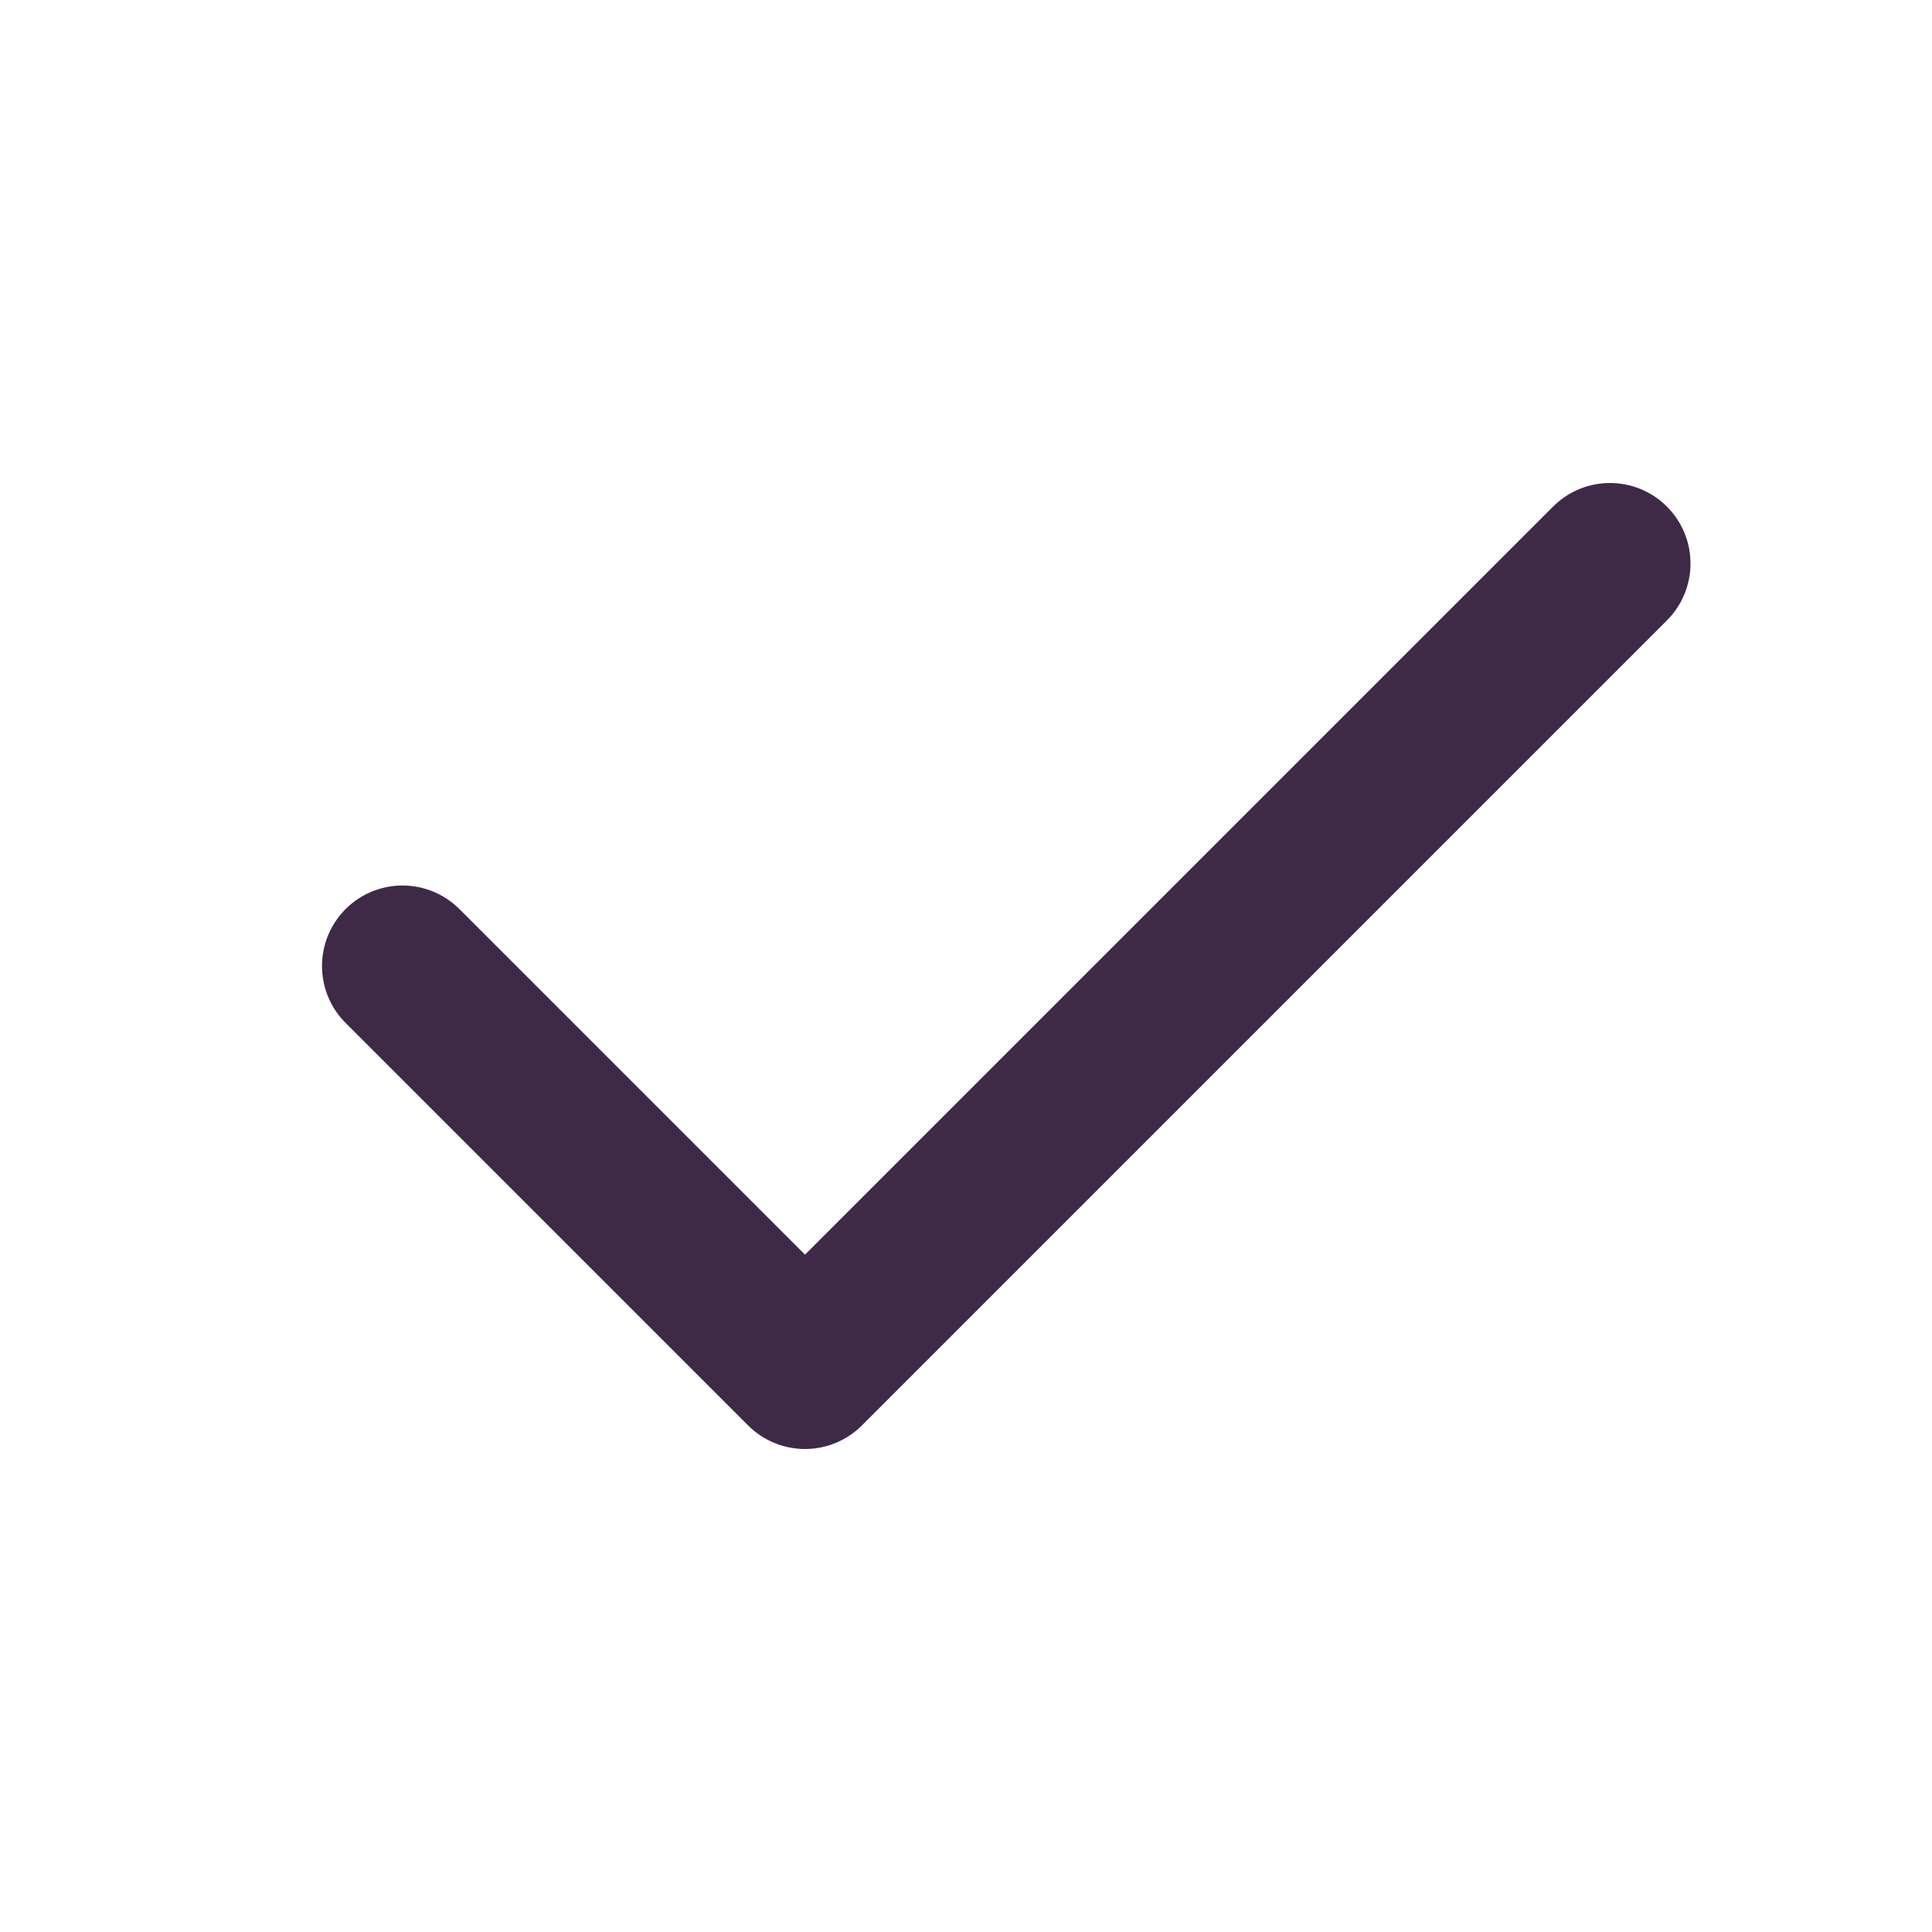
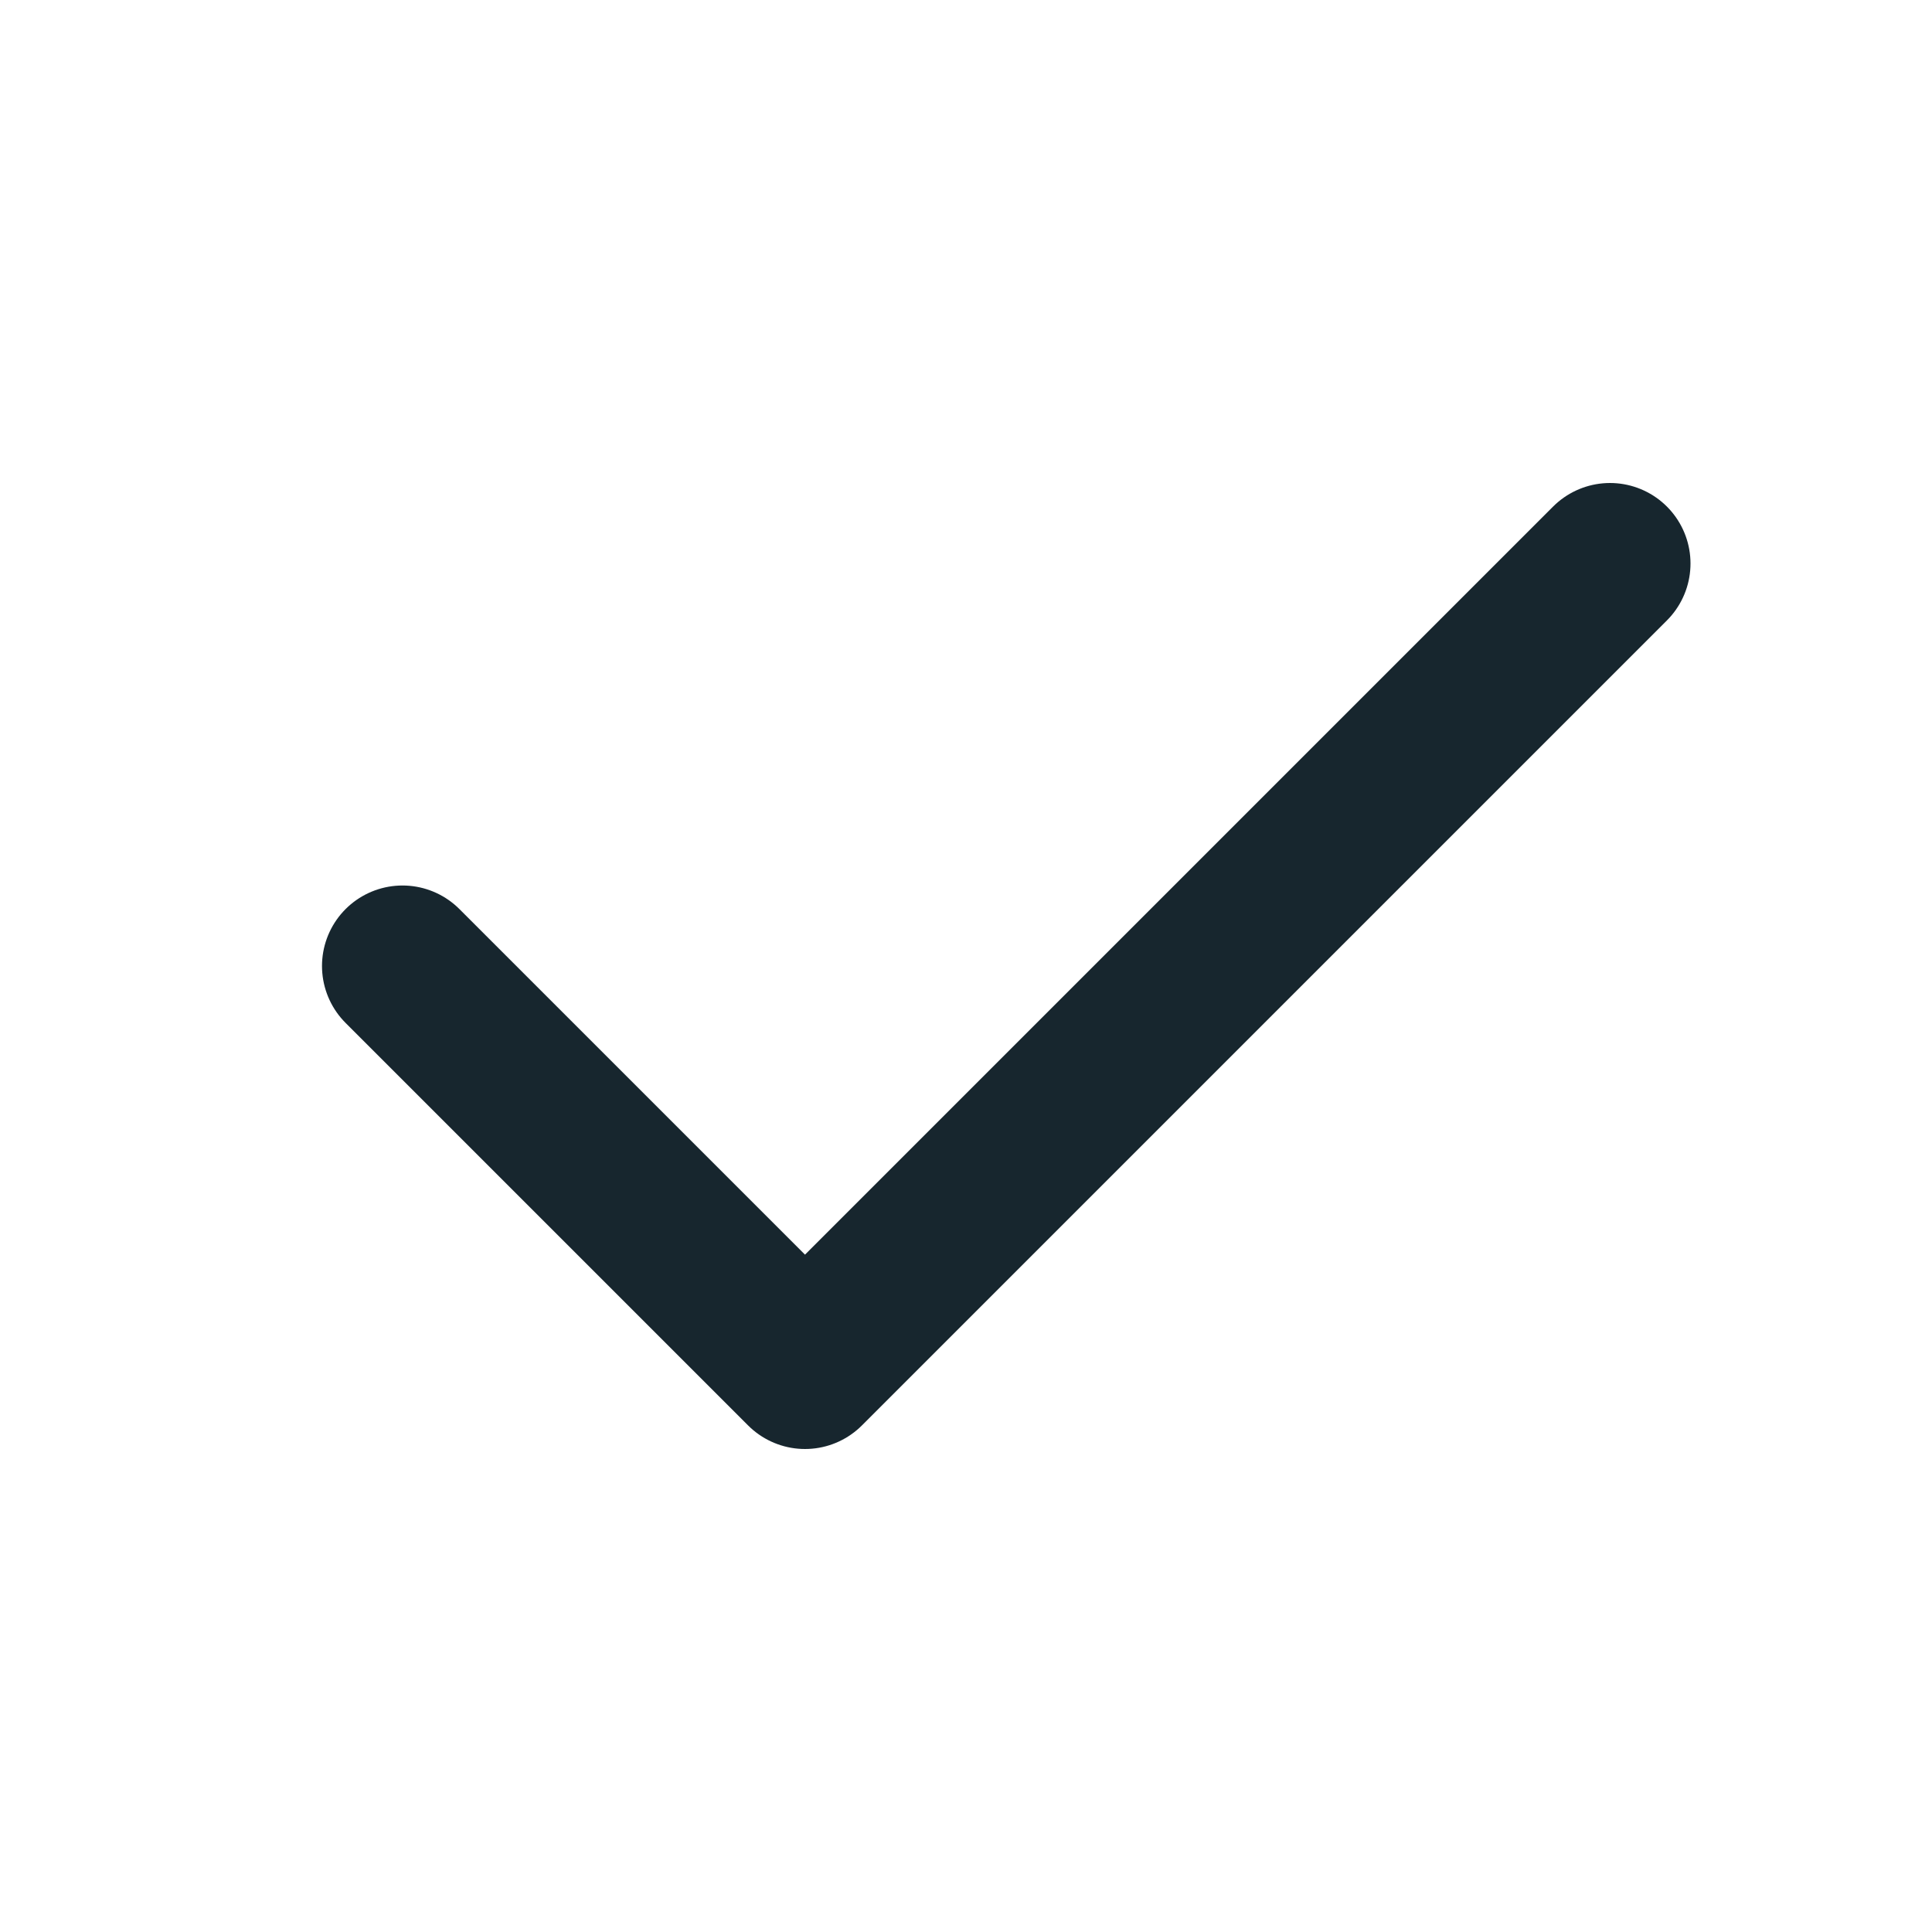
<svg xmlns="http://www.w3.org/2000/svg" width="24" height="24" viewBox="0 0 24 24" fill="none">
-   <path d="M5 12L10 17L20 7" stroke="#3E2A47" stroke-width="2" stroke-linecap="round" stroke-linejoin="round" />
+   <path d="M5 12L10 17L20 7" stroke="#17262E" stroke-width="2" stroke-linecap="round" stroke-linejoin="round" />
</svg>
